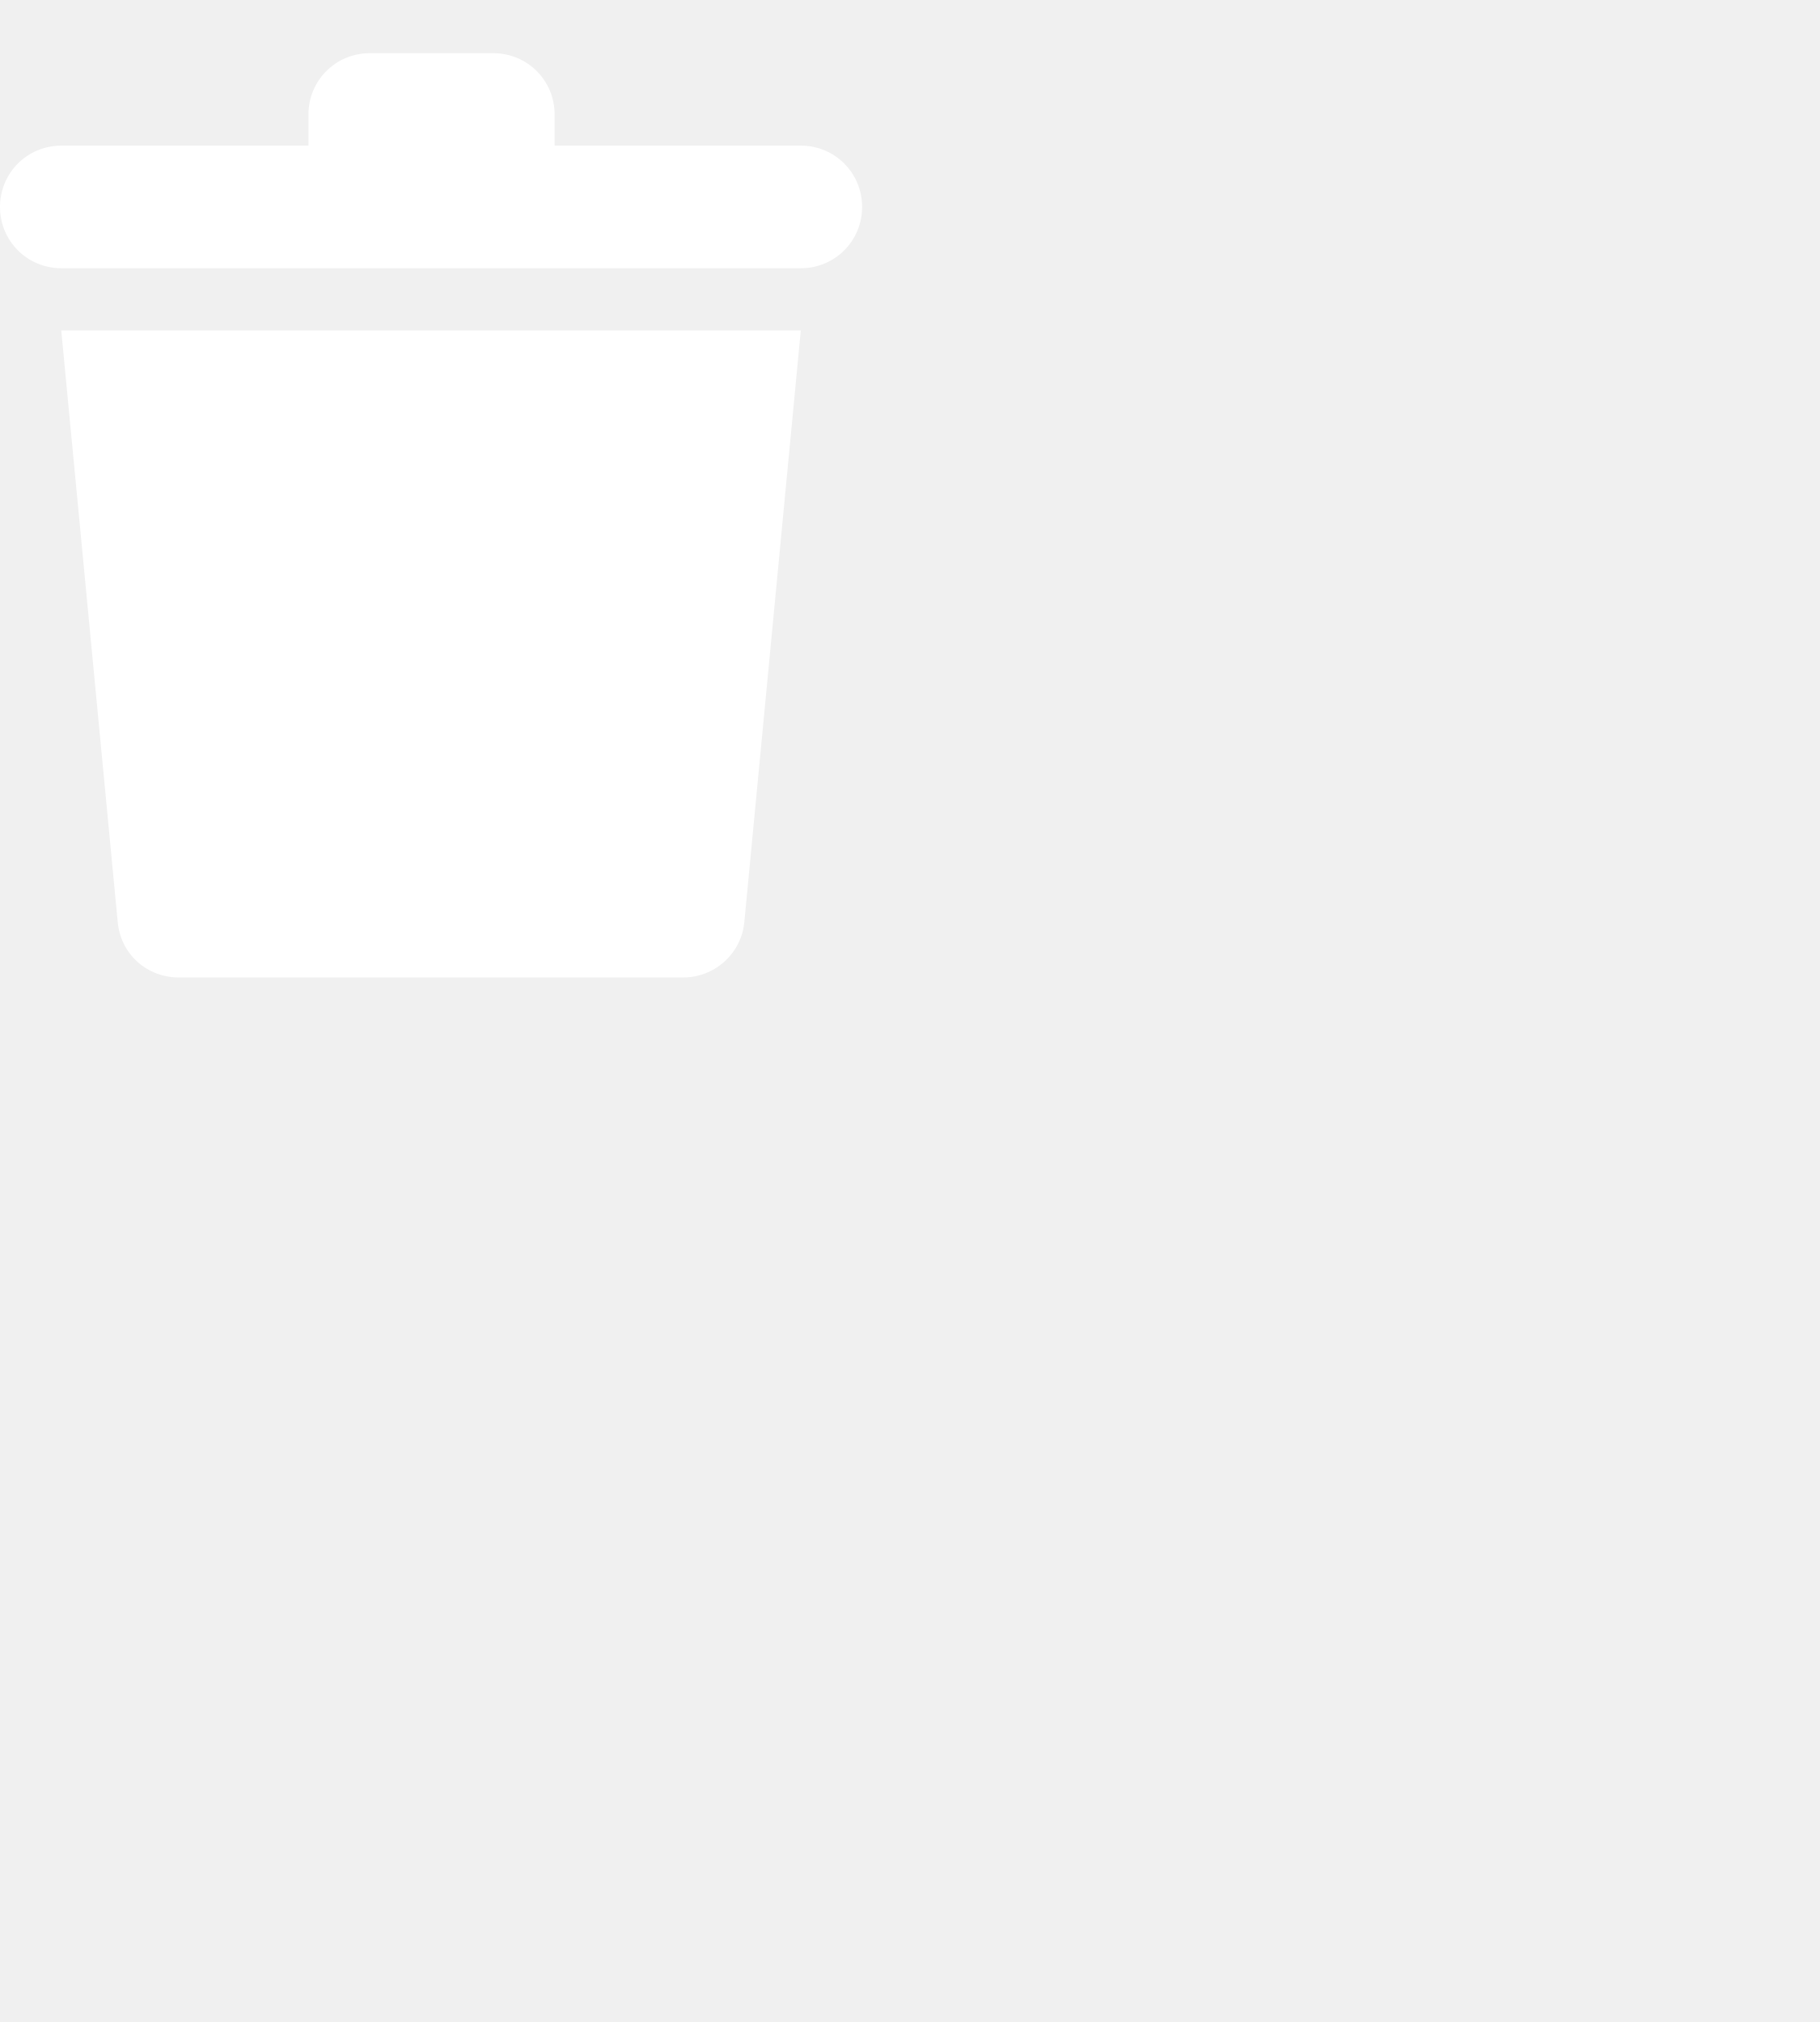
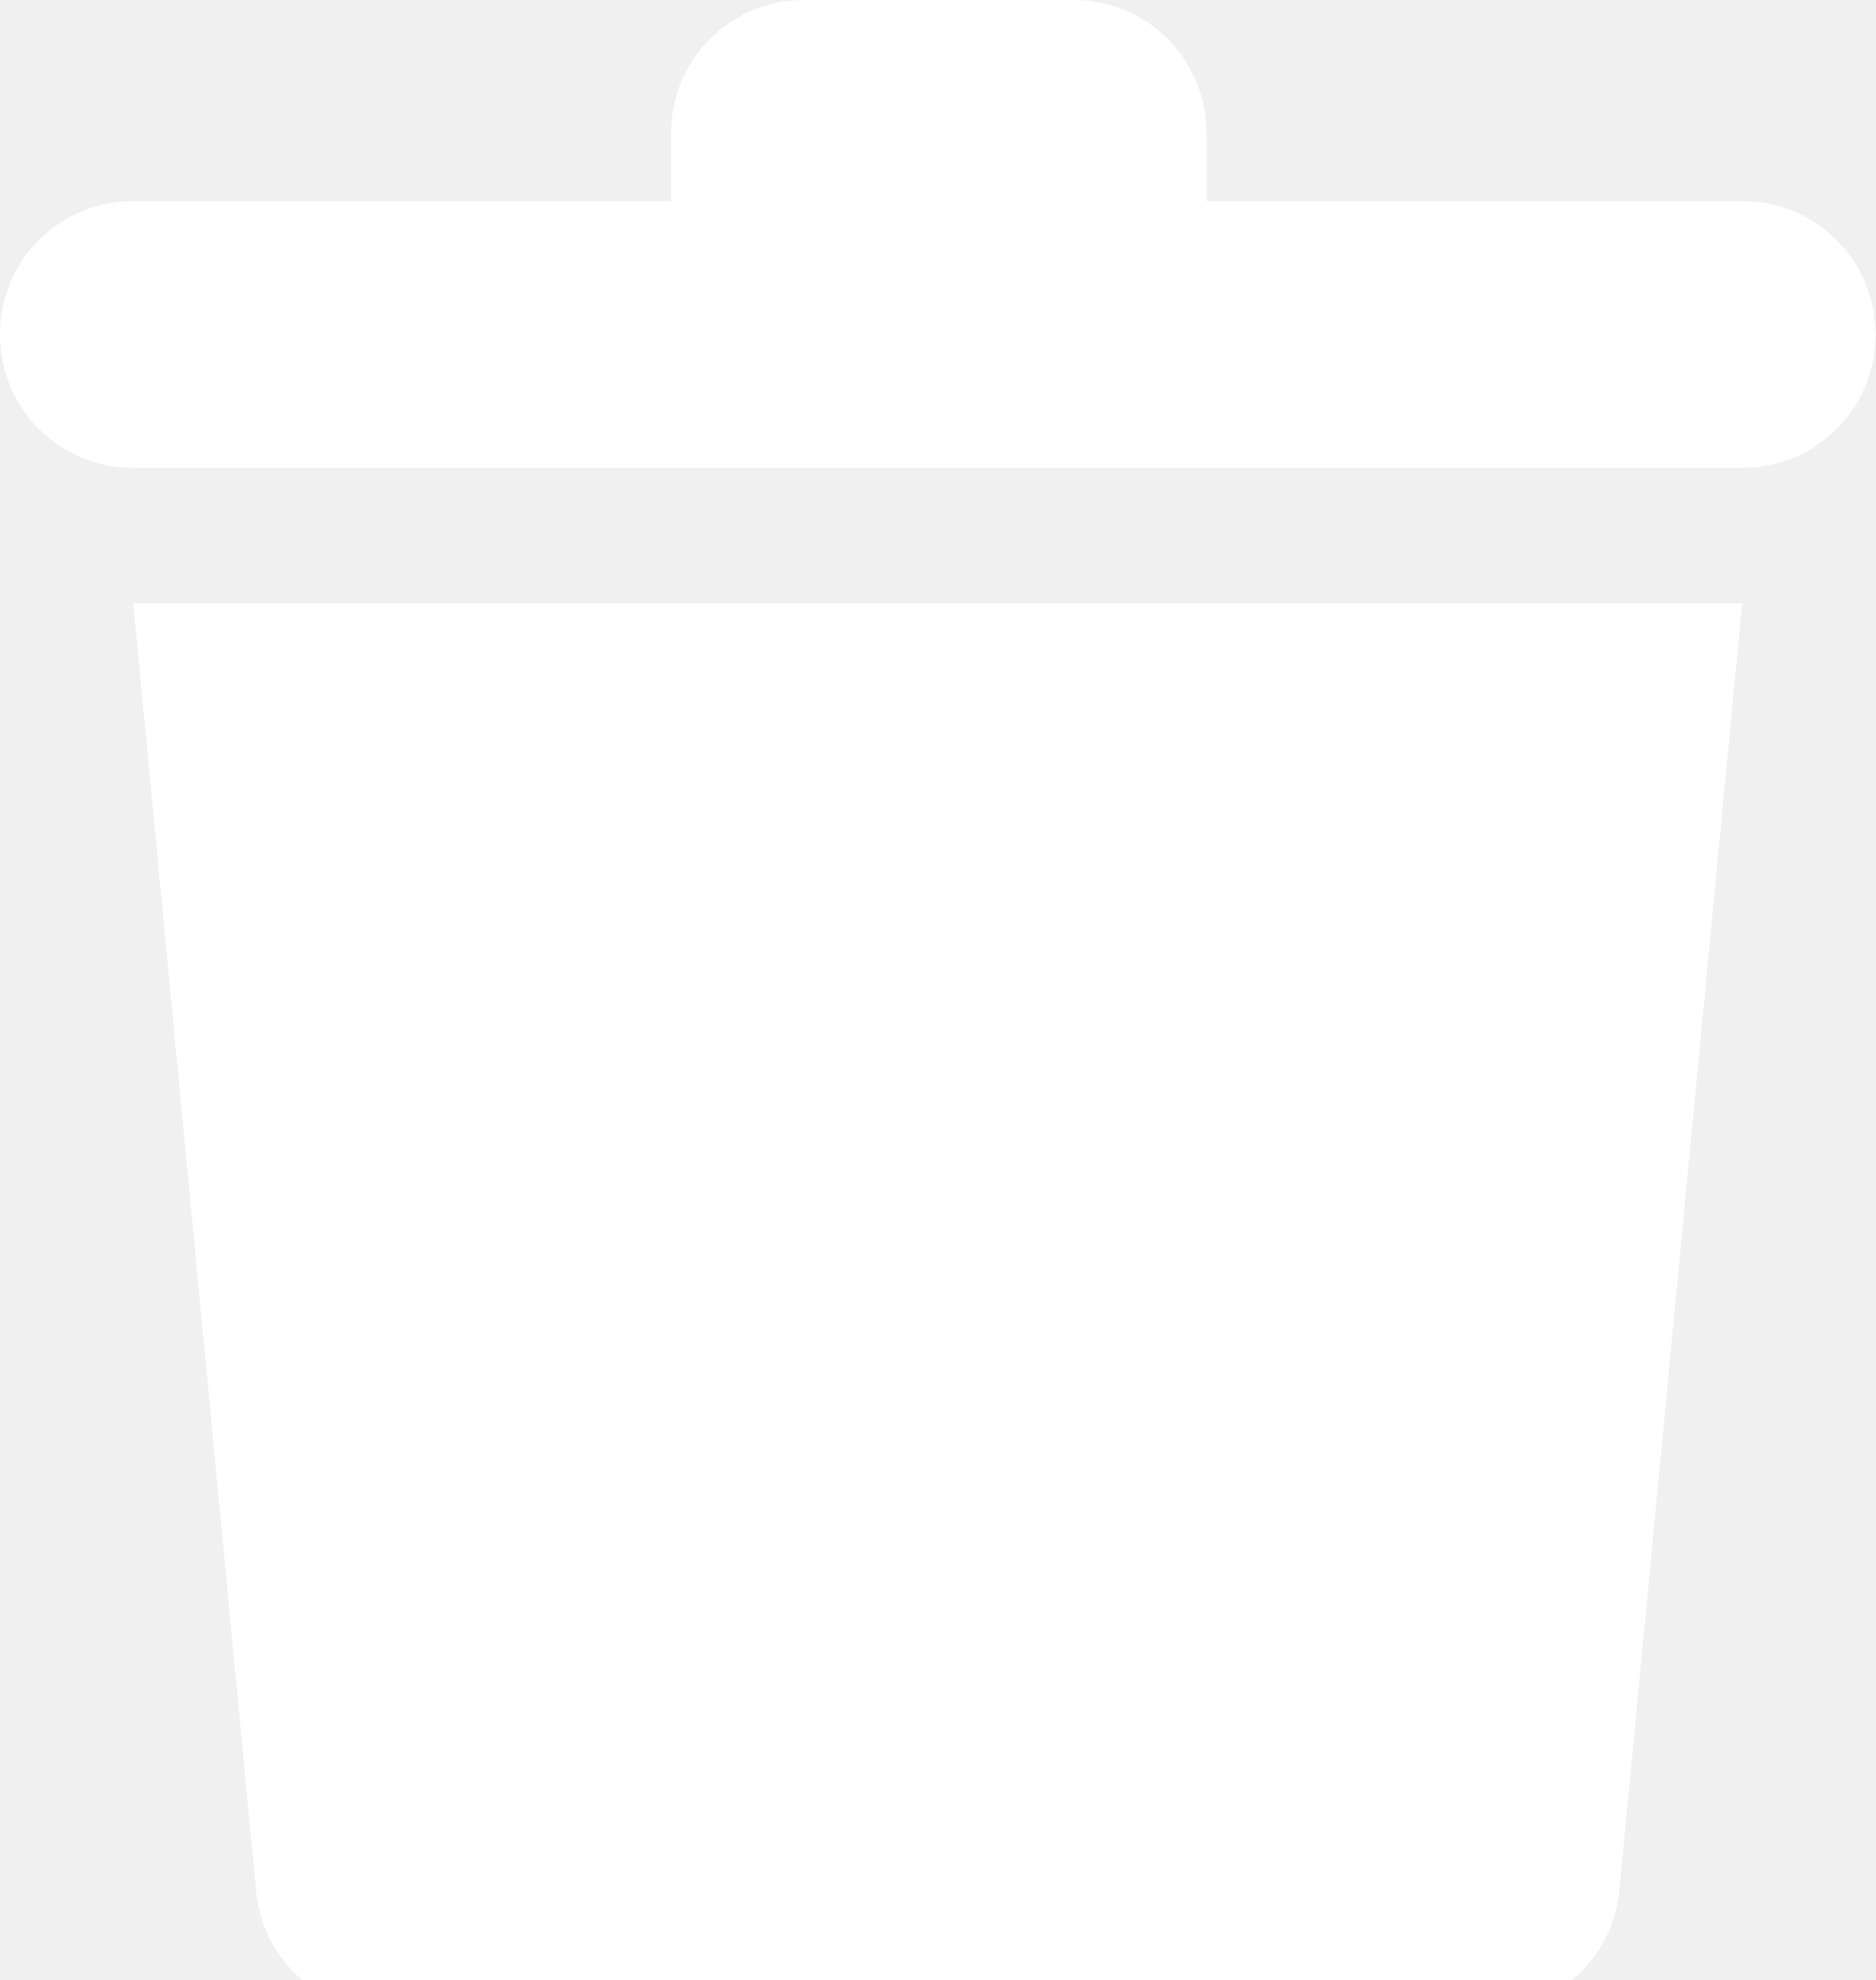
- <svg xmlns="http://www.w3.org/2000/svg" width="18" height="20" viewBox="0 0 38 40" fill="none">
+ <svg xmlns="http://www.w3.org/2000/svg" width="18" height="19" viewBox="0 0 18 19" fill="none">
  <path d="M2.458 18.142C2.519 18.813 3.067 19.3 3.738 19.3H14.261C14.932 19.3 15.48 18.792 15.541 18.142L16.72 5.79H1.279L2.458 18.142Z" fill="white" />
  <path d="M16.72 1.93H11.58V1.28C11.58 0.569 11.011 0 10.3 0H7.72C7.009 0 6.44 0.569 6.44 1.28V1.93H1.28C0.569 1.93 0 2.499 0 3.21C0 3.921 0.569 4.49 1.28 4.49H16.72C17.431 4.49 18 3.921 18 3.21C18 2.499 17.431 1.93 16.72 1.93Z" fill="white" />
</svg>
